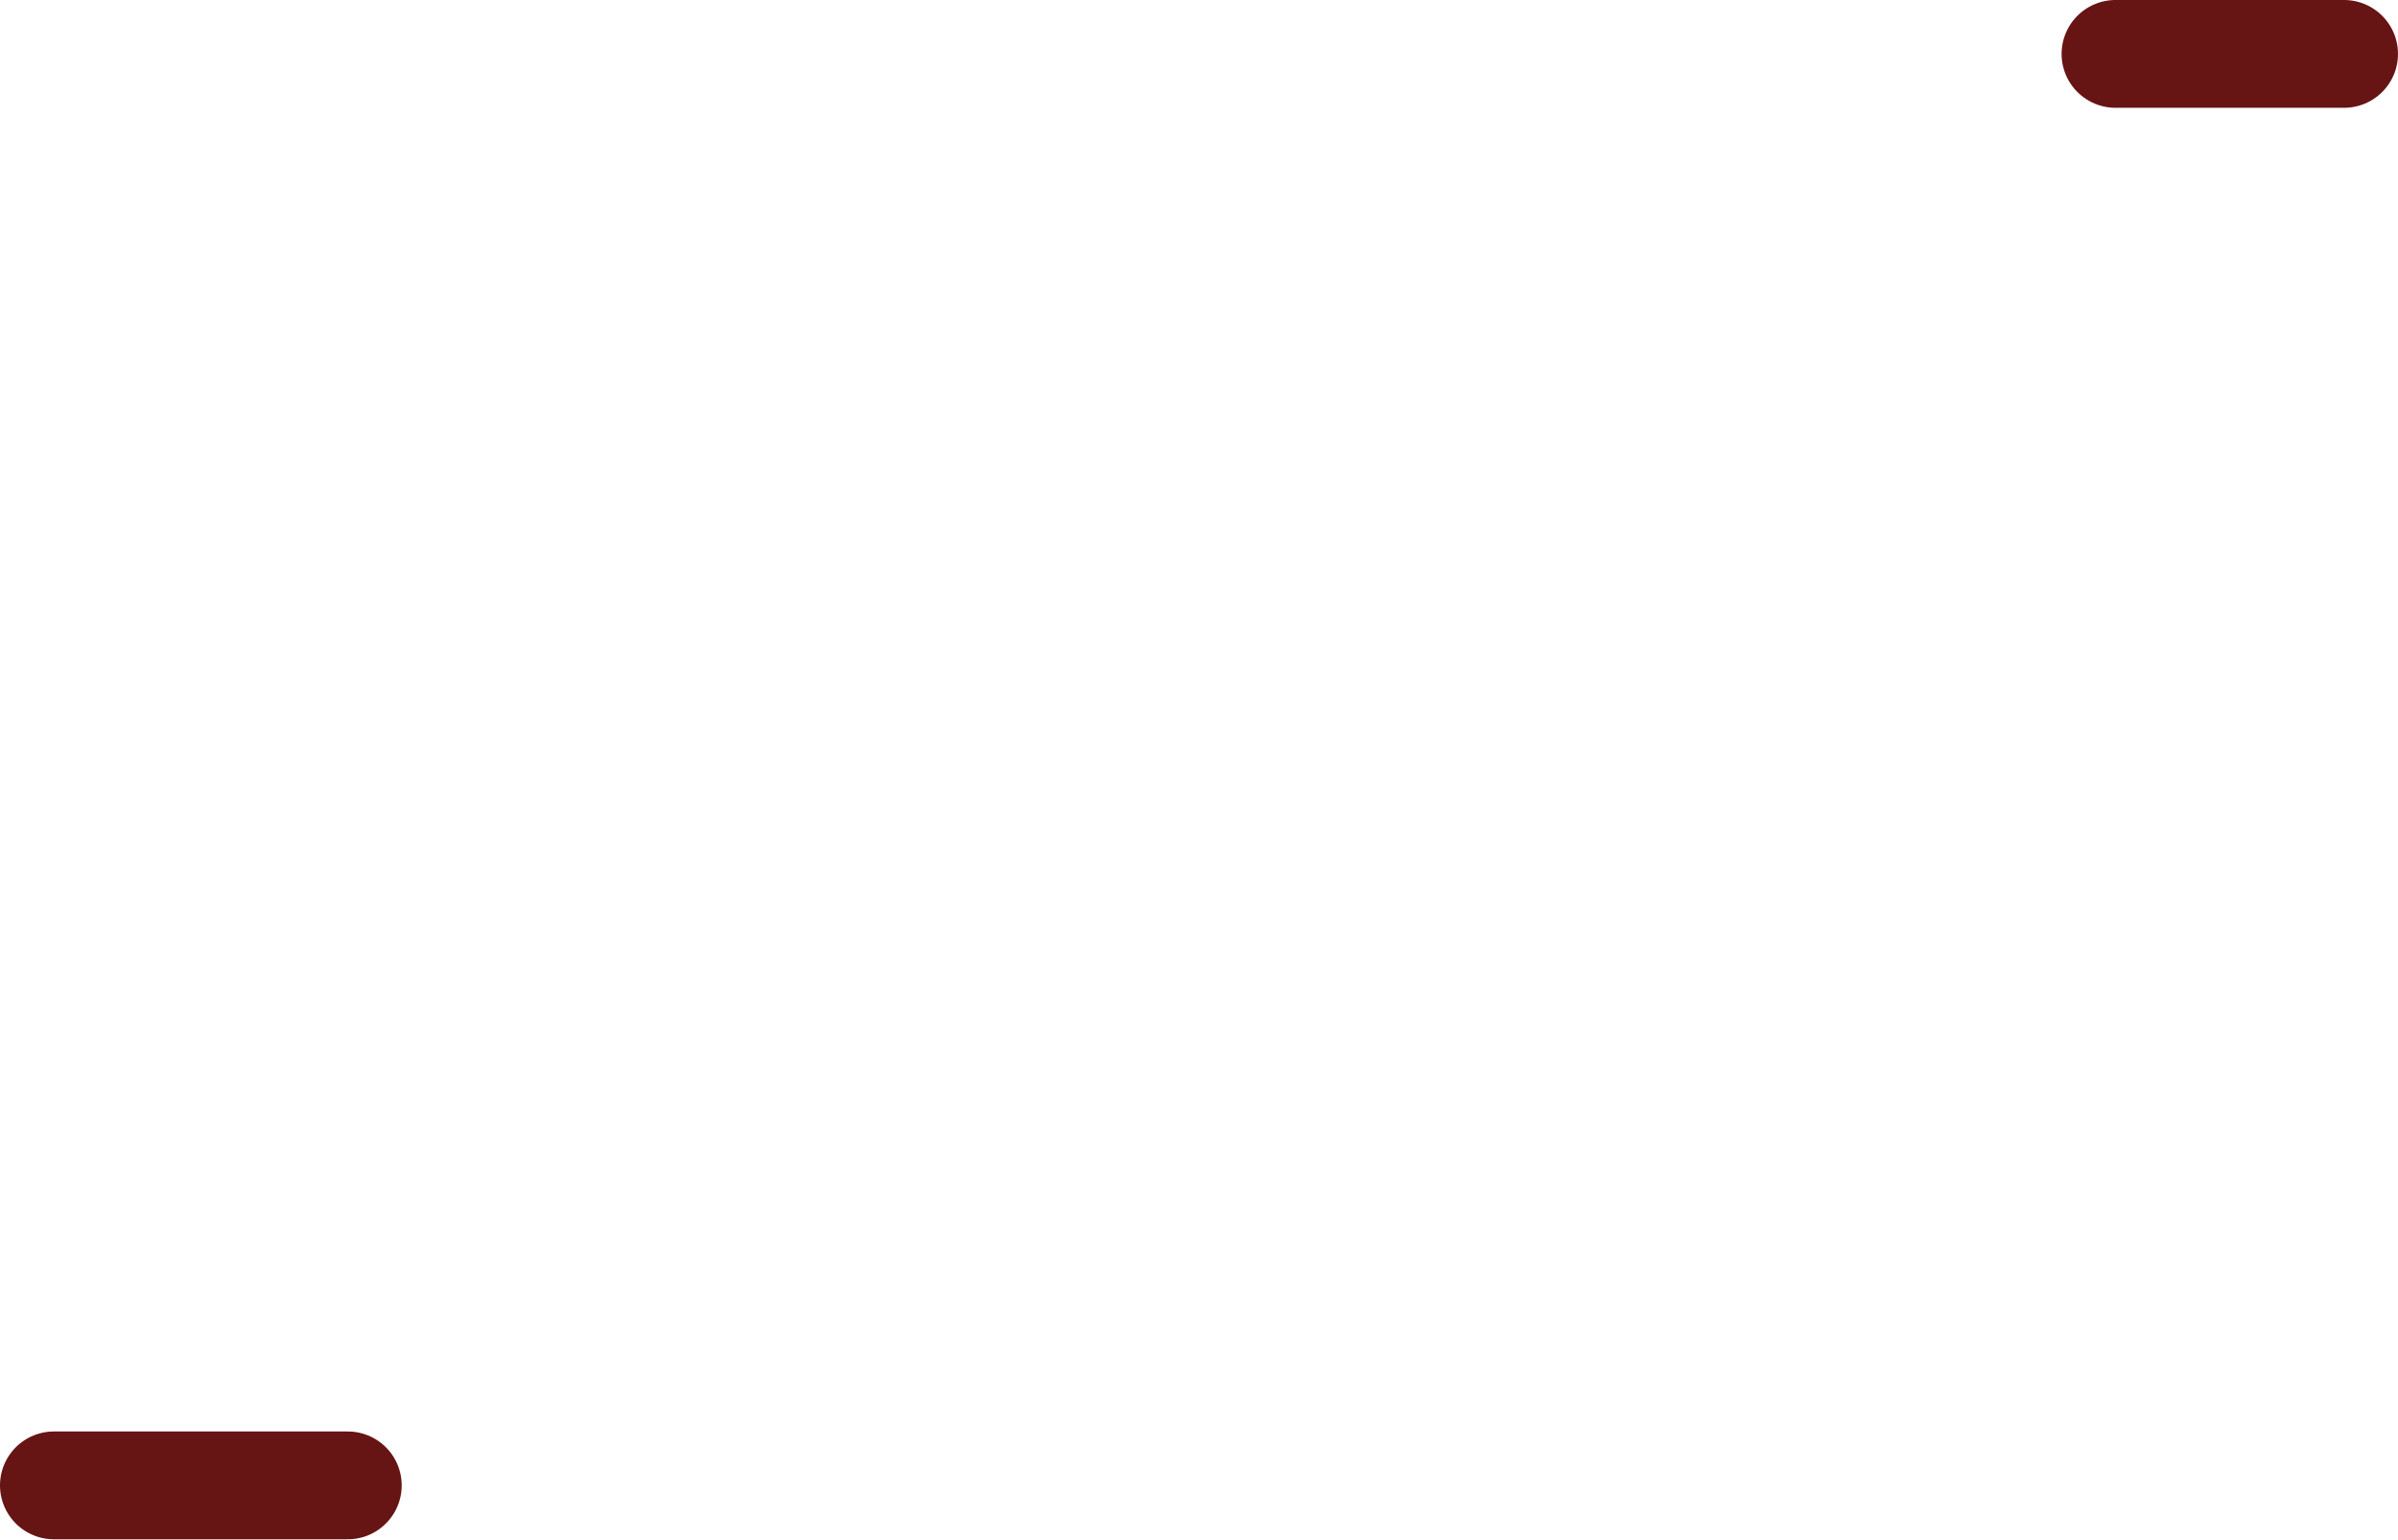
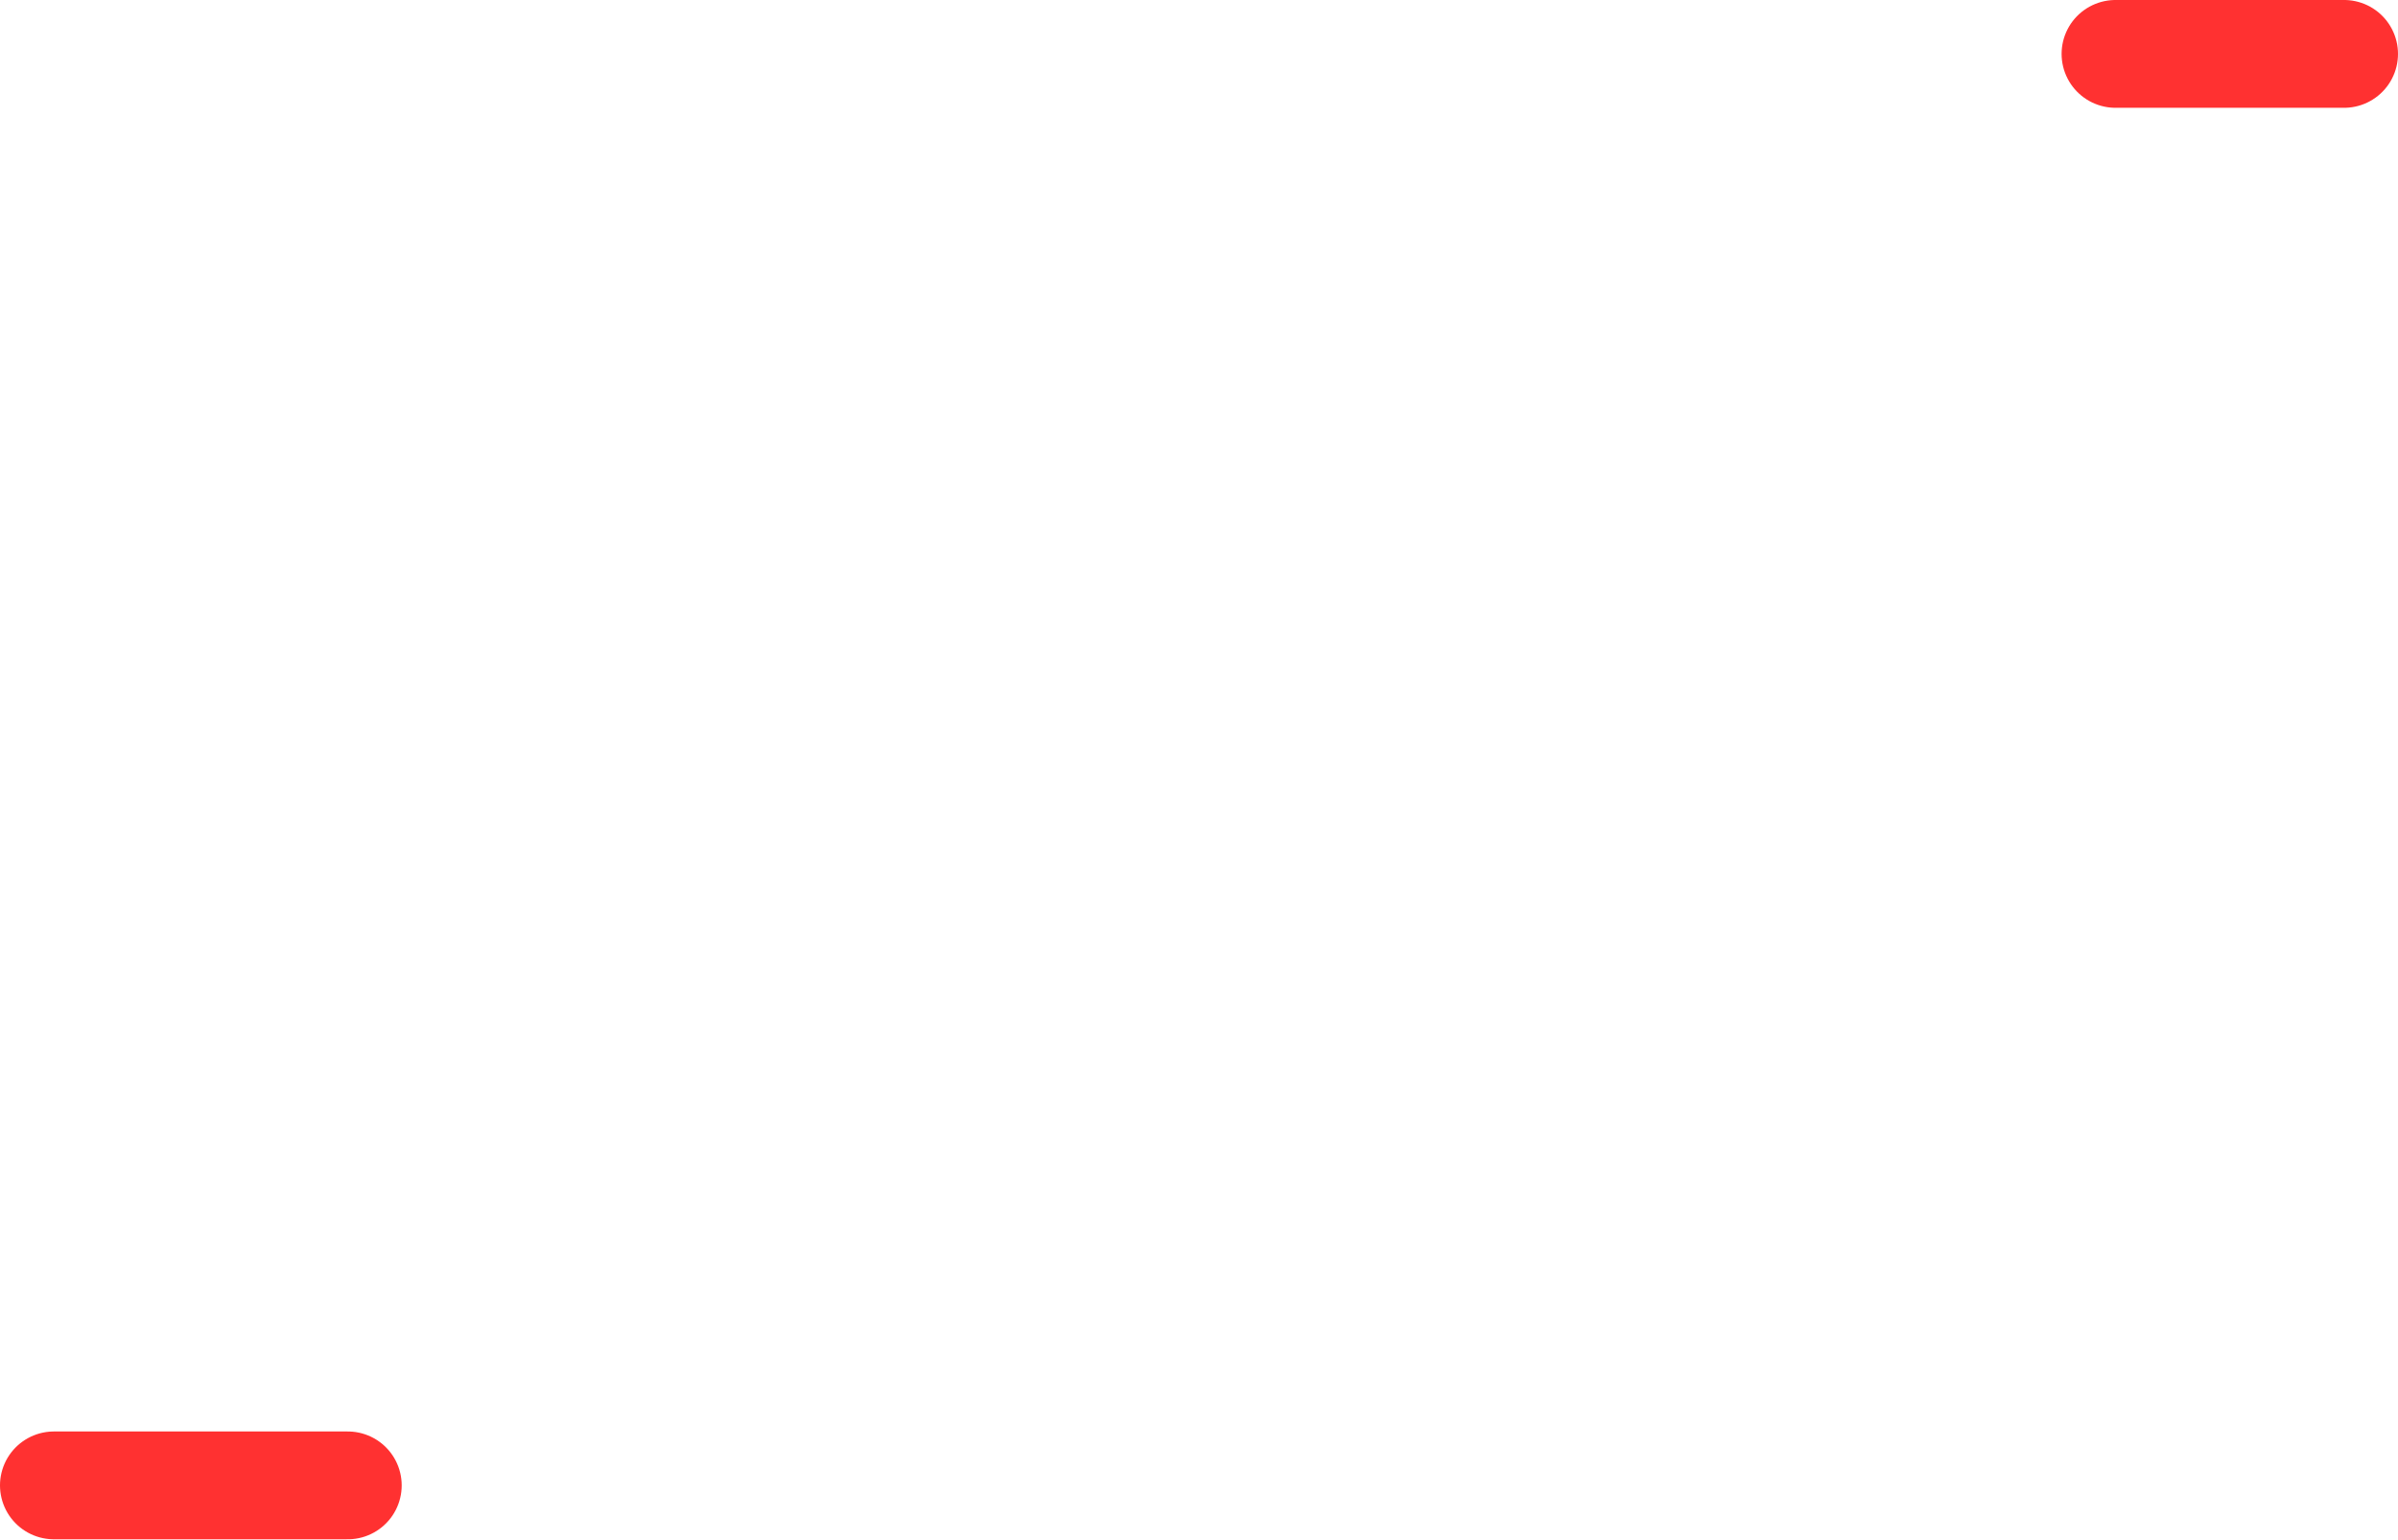
<svg xmlns="http://www.w3.org/2000/svg" version="1.1" width="44.474" height="28.557" viewBox="0,0,44.474,28.557">
  <g transform="translate(-217.8201,-165.7192)">
    <g data-paper-data="{&quot;isPaintingLayer&quot;:true}" fill="none" fill-rule="nonzero" stroke="#671414" stroke-width="2" stroke-linecap="round" stroke-linejoin="miter" stroke-miterlimit="10" stroke-dasharray="" stroke-dashoffset="0" style="mix-blend-mode: normal">
-       <path d="M257.055,166.719h4.239" />
-       <path d="M218.82,193.276h5.45" />
+       <path d="M257.055,166.719h4.239" style="stroke: rgb(255, 49, 49);" />
+       <path d="M218.82,193.276h5.45" style="stroke: rgb(255, 49, 49);" />
    </g>
  </g>
</svg>
